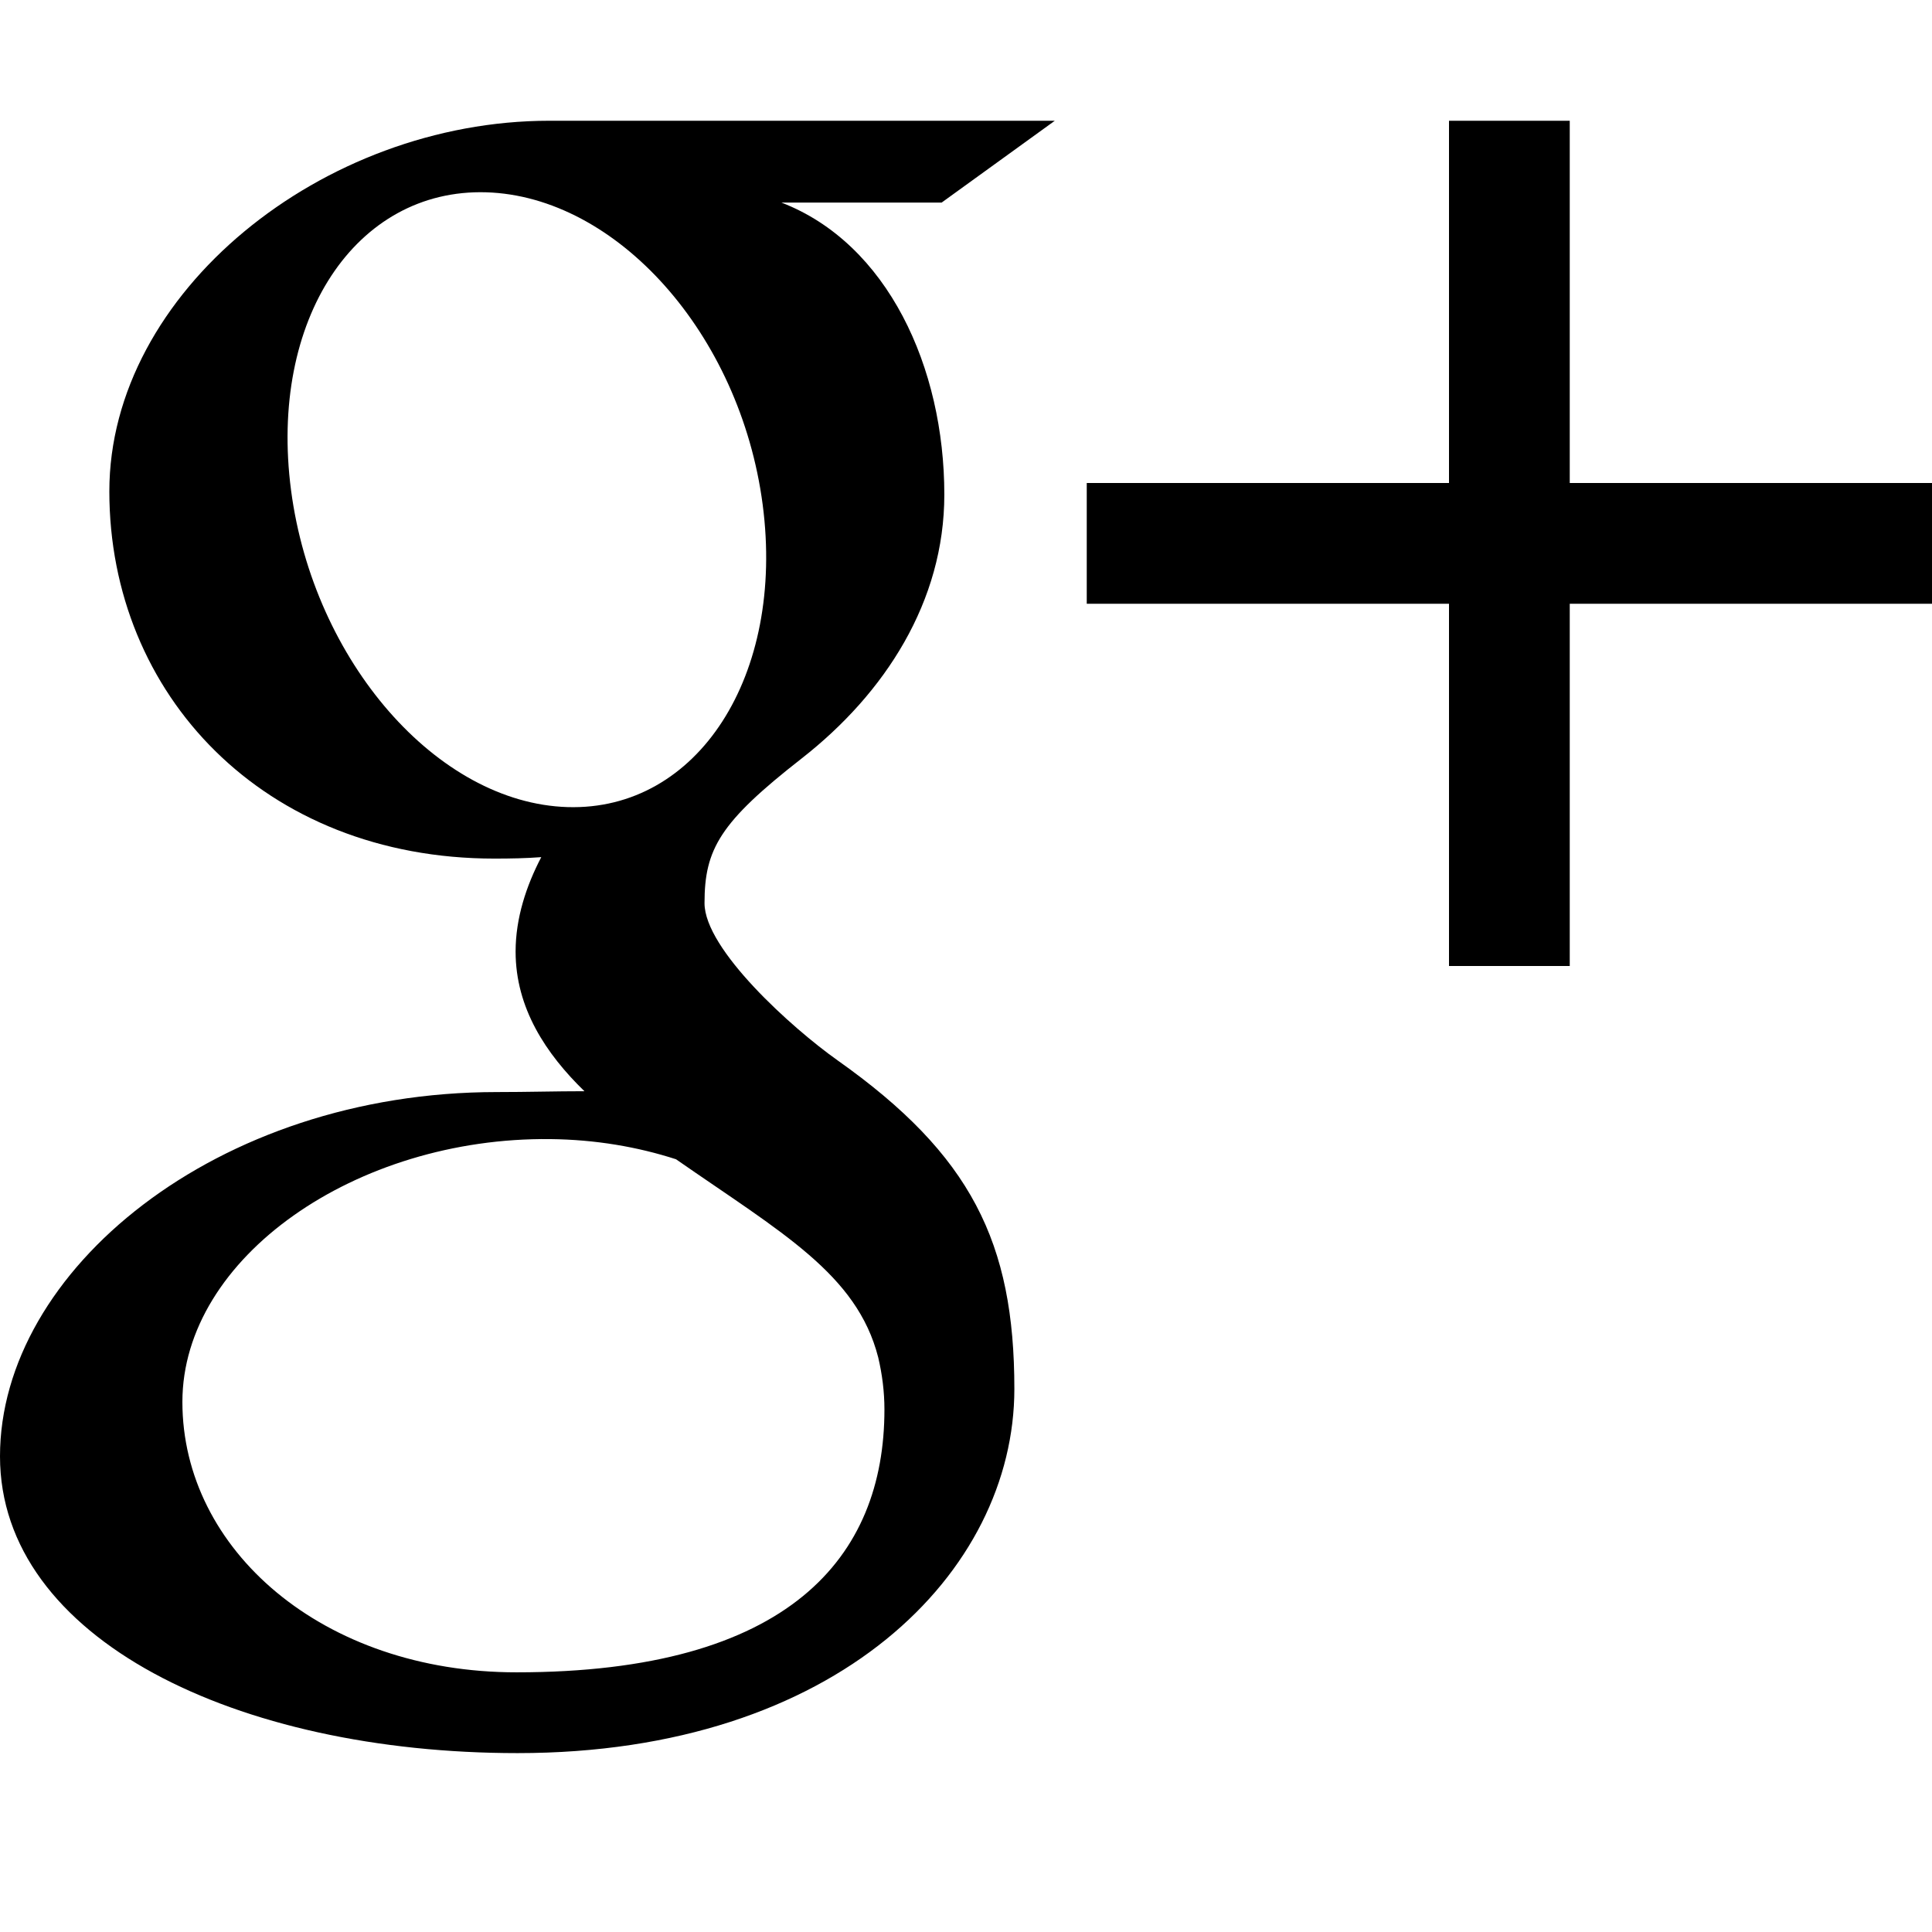
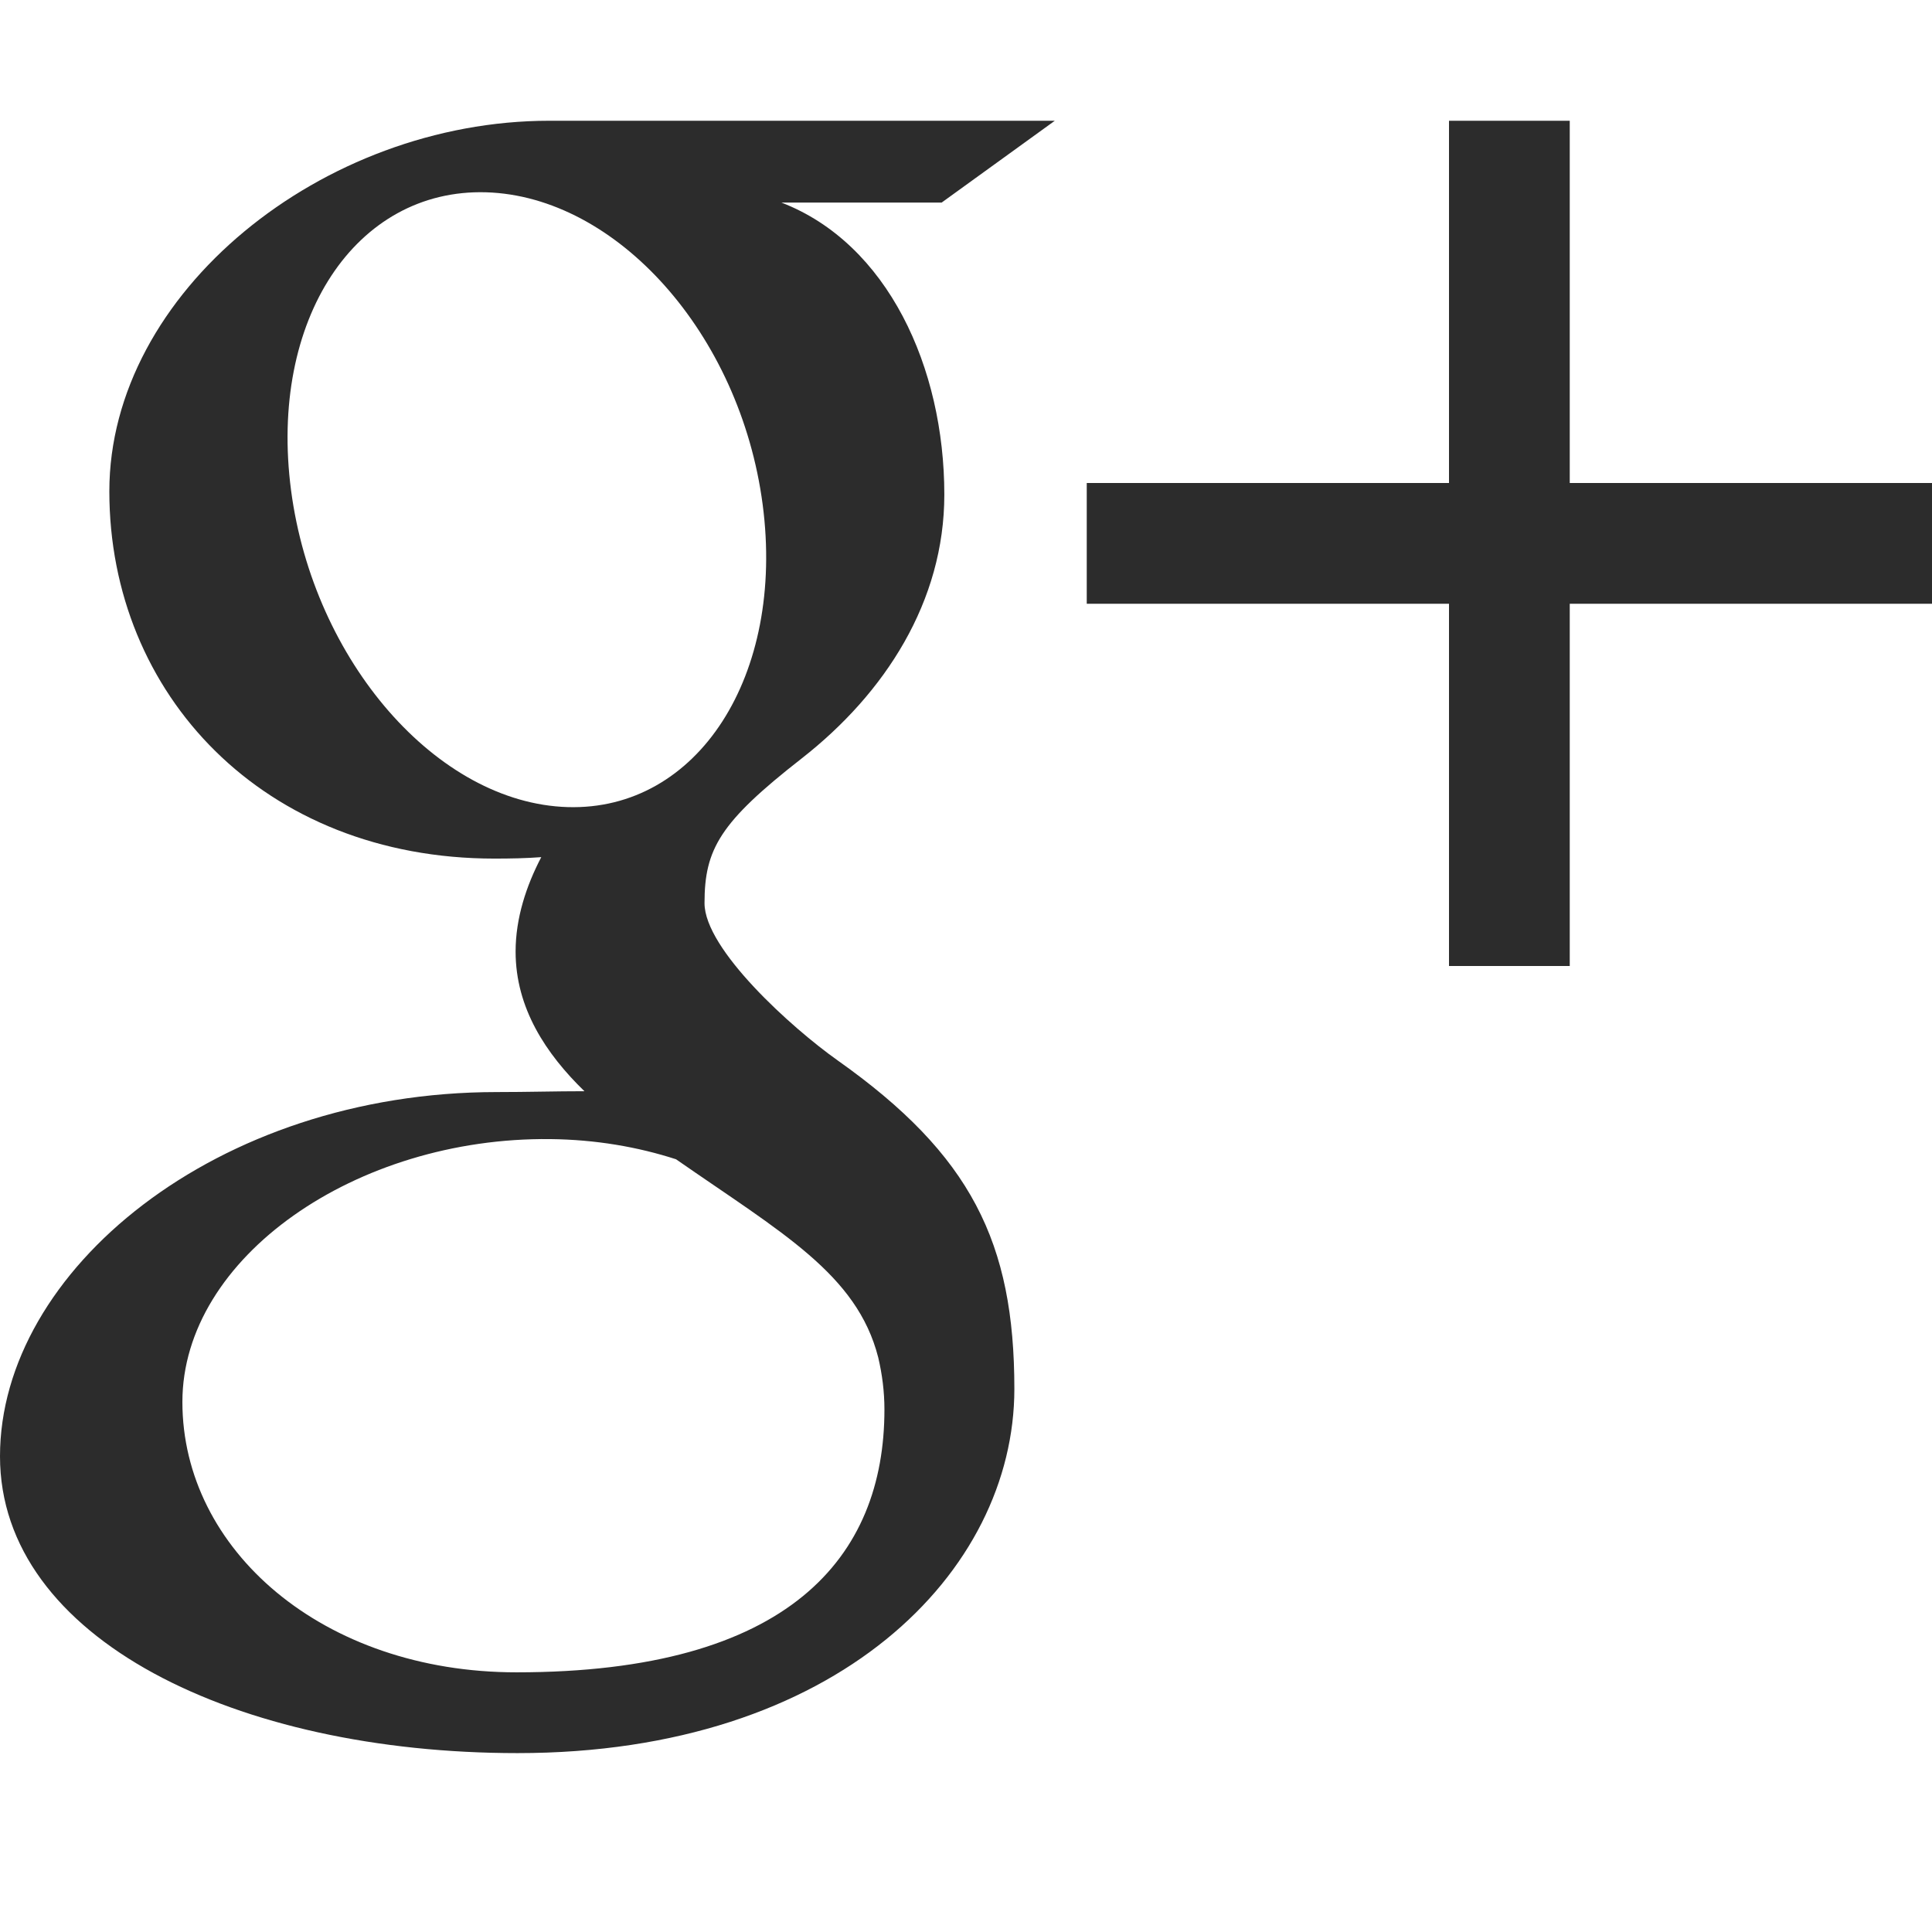
- <svg xmlns="http://www.w3.org/2000/svg" width="32" height="32" viewBox="0 0 32 32" fill="#000000">
+ <svg xmlns="http://www.w3.org/2000/svg" width="32" height="32" viewBox="0 0 32 32" fill="#2C2C2C">
  <g>
    <path d="M 17.471,2c0,0-6.28,0-8.373,0C 5.344,2, 1.811,4.844, 1.811,8.138c0,3.366, 2.559,6.083, 6.378,6.083 c 0.266,0, 0.524-0.005, 0.776-0.024c-0.248,0.475-0.425,1.009-0.425,1.564c0,0.936, 0.503,1.694, 1.14,2.313 c-0.481,0-0.945,0.014-1.452,0.014C 3.579,18.089,0,21.050,0,24.121c0,3.024, 3.923,4.916, 8.573,4.916 c 5.301,0, 8.228-3.008, 8.228-6.032c0-2.425-0.716-3.877-2.928-5.442c-0.757-0.536-2.204-1.839-2.204-2.604 c0-0.897, 0.256-1.34, 1.607-2.395c 1.385-1.082, 2.365-2.603, 2.365-4.372c0-2.106-0.938-4.159-2.699-4.837l 2.655,0 L 17.471,2z M 14.546,22.483c 0.066,0.28, 0.103,0.569, 0.103,0.863c0,2.444-1.575,4.353-6.093,4.353 c-3.214,0-5.535-2.034-5.535-4.478c0-2.395, 2.879-4.389, 6.093-4.354c 0.75,0.008, 1.449,0.129, 2.083,0.334 C 12.942,20.415, 14.193,21.101, 14.546,22.483z M 9.401,13.368c-2.157-0.065-4.207-2.413-4.58-5.246 c-0.372-2.833, 1.074-5.001, 3.231-4.937c 2.157,0.065, 4.207,2.338, 4.58,5.171 C 13.004,11.189, 11.557,13.433, 9.401,13.368zM 26,8L 26,2L 24,2L 24,8L 18,8L 18,10L 24,10L 24,16L 26,16L 26,10L 32,10L 32,8 z" />
  </g>
</svg>
